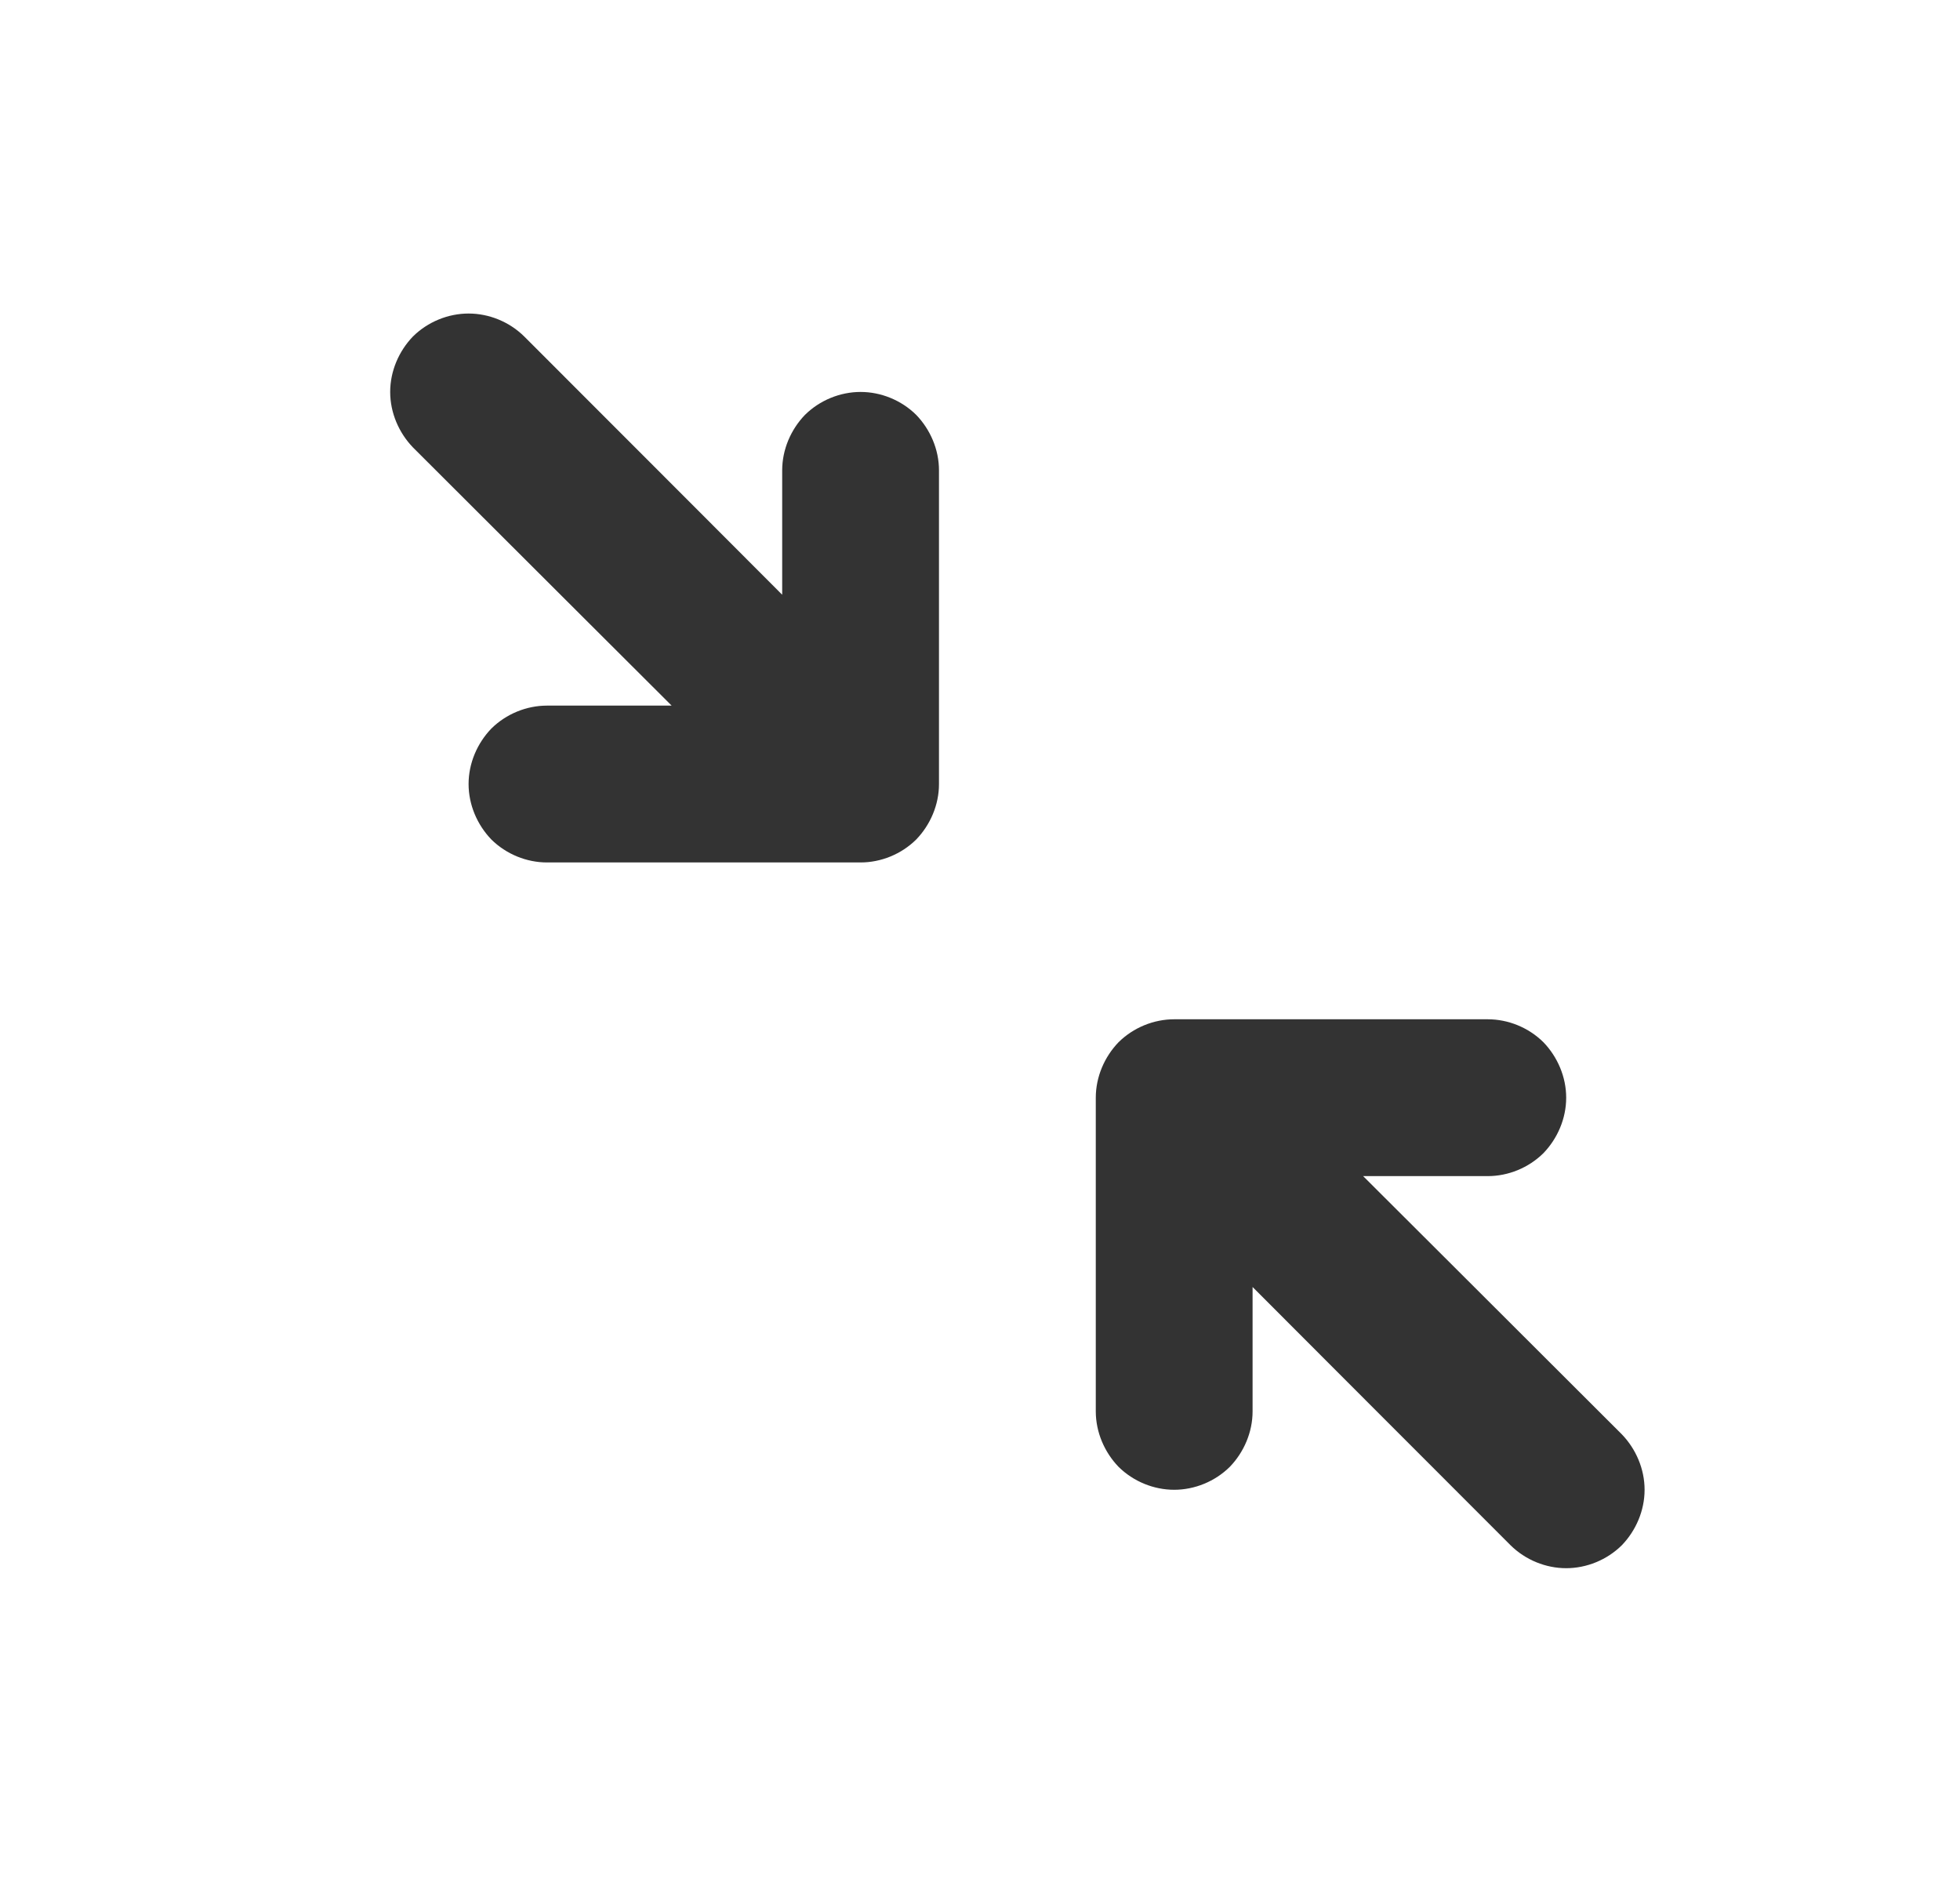
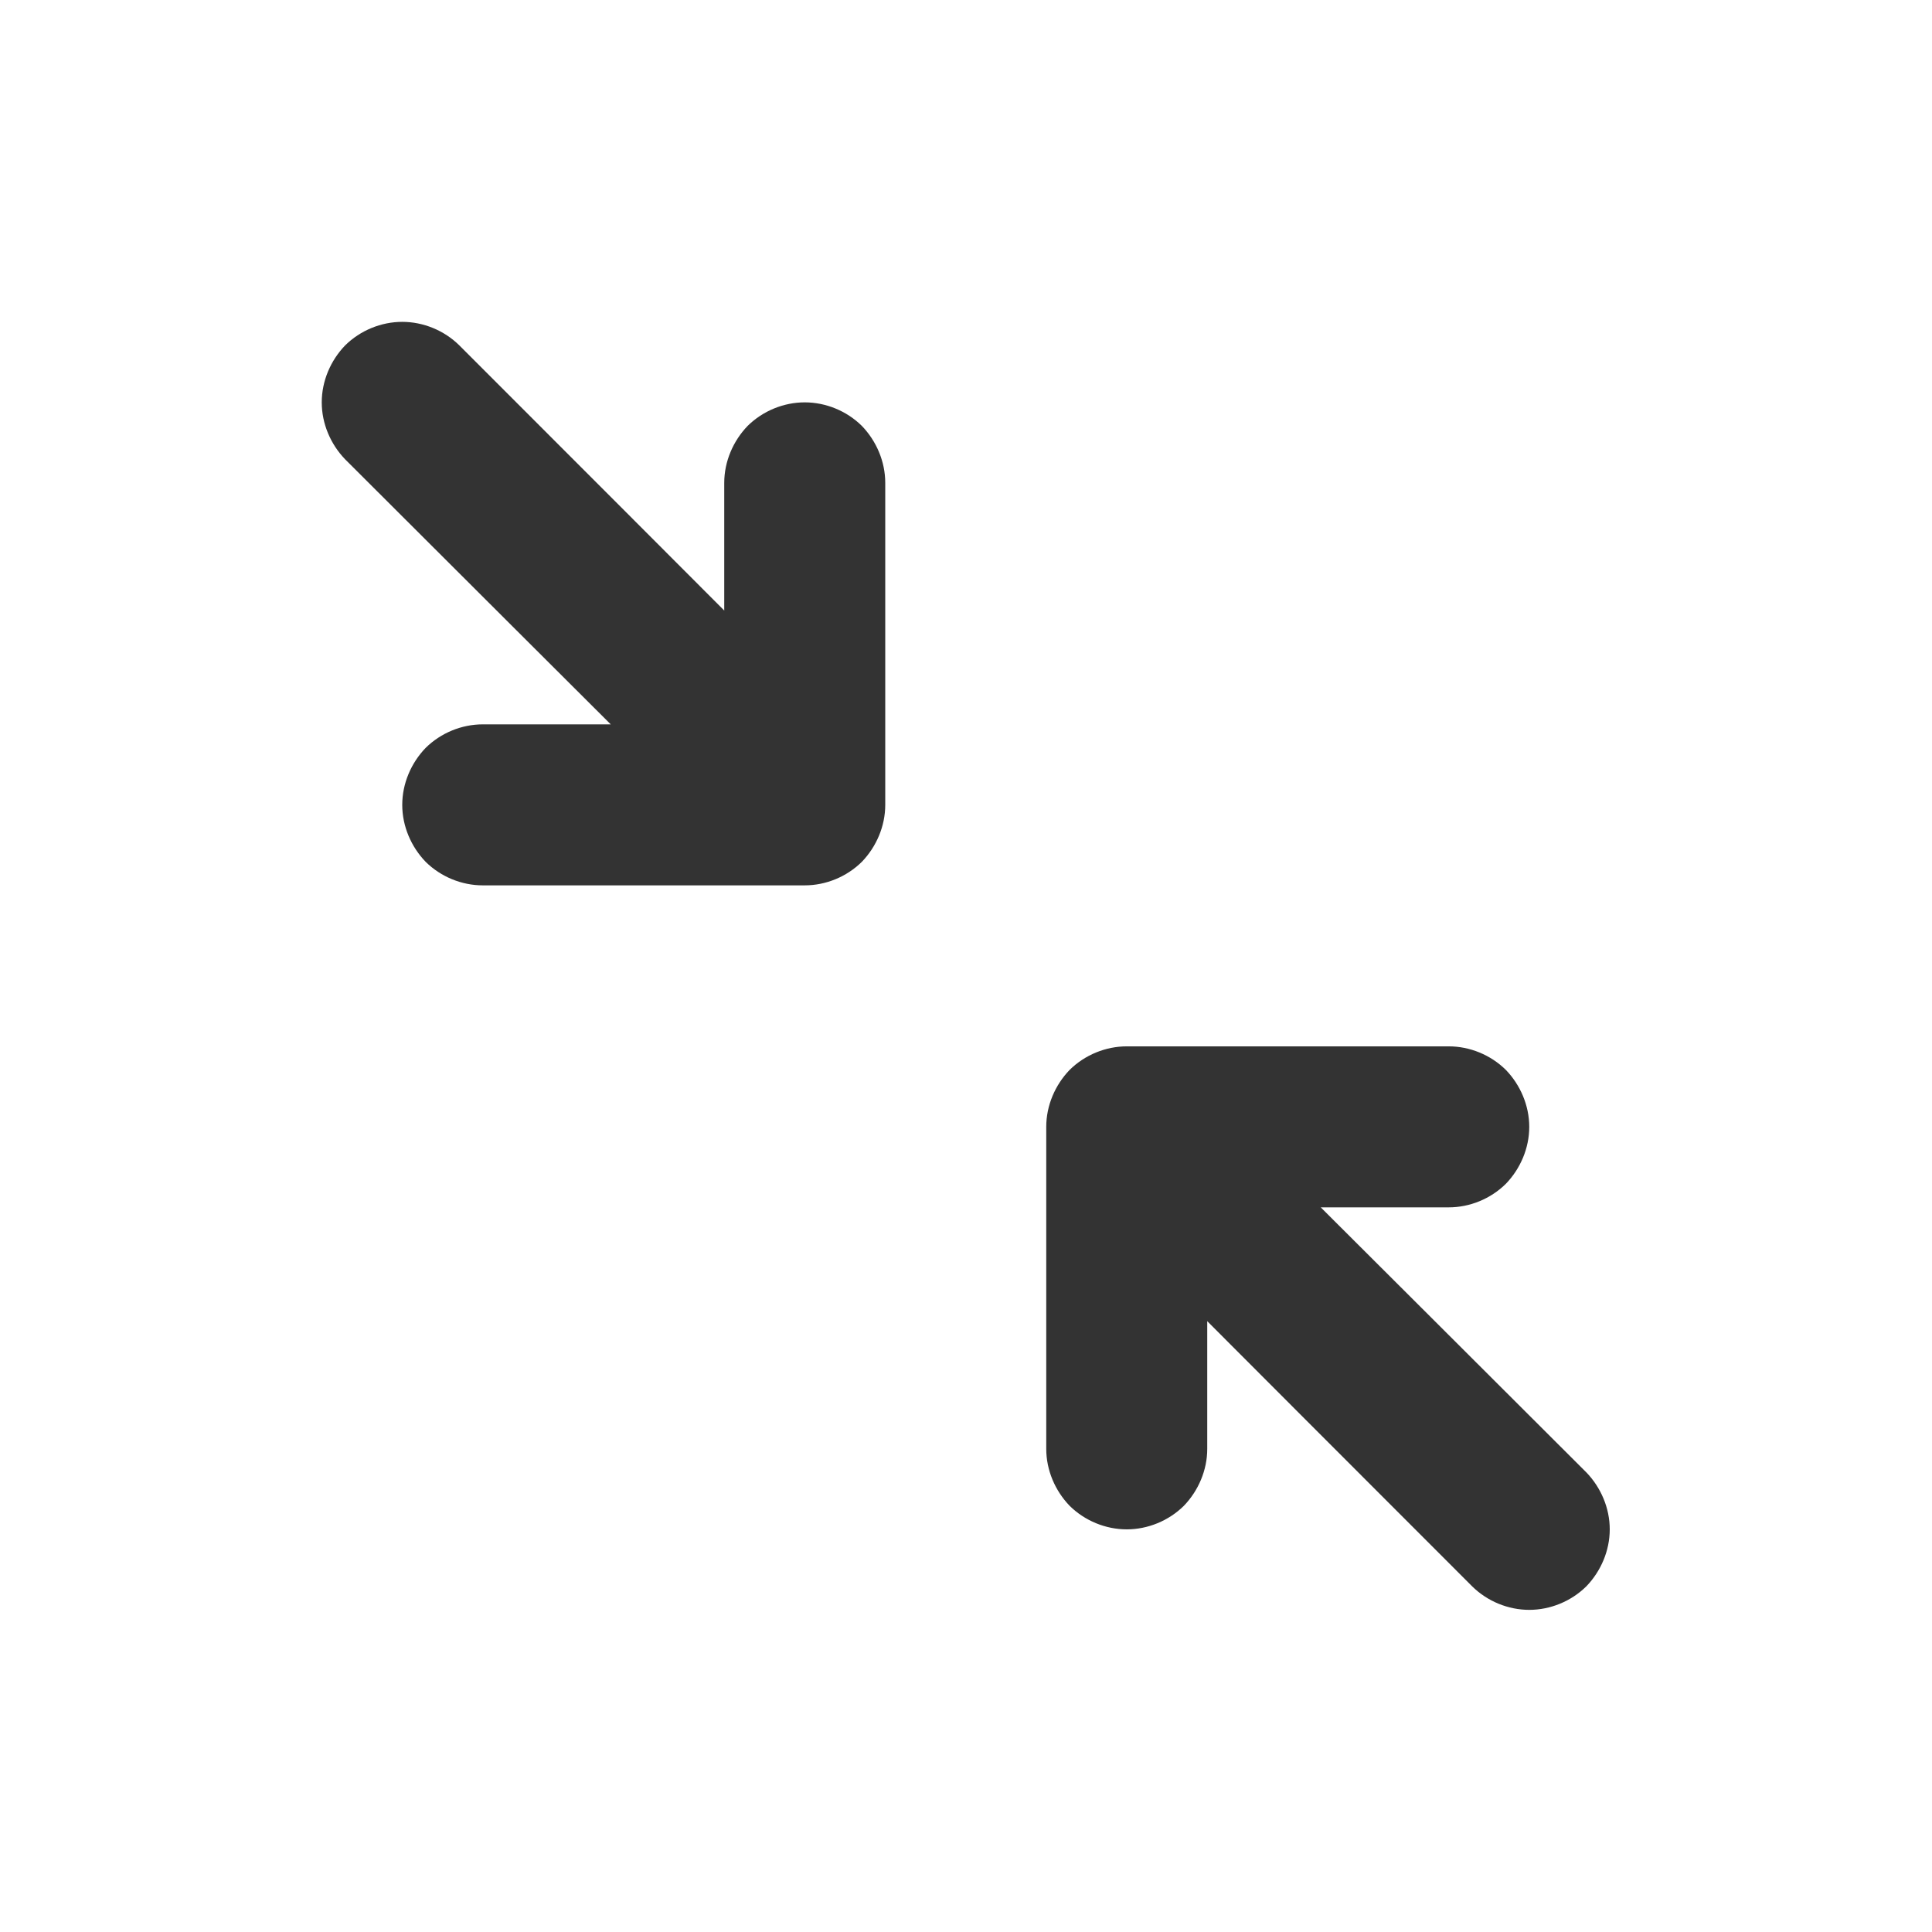
- <svg xmlns="http://www.w3.org/2000/svg" width="25px" height="24px" version="1.1" xml:space="preserve" style="fill-rule:evenodd;clip-rule:evenodd;stroke-linejoin:round;stroke-miterlimit:1.414;">
-   <g transform="matrix(1,0,0,1,-1538,-558)">
-     <g id="ui.regular.shrink" transform="matrix(0.800768,0,0,0.984948,1538.98,558)">
+ <svg xmlns="http://www.w3.org/2000/svg" width="24px" height="24px" version="1.1" xml:space="preserve" style="fill-rule:evenodd;clip-rule:evenodd;stroke-linejoin:round;stroke-miterlimit:1.414;">
+   <g transform="matrix(1,0,0,1,-1539,-558)">
+     <g id="ui.regular.shrink" transform="matrix(0.800768,0,0,0.984948,1539,558)">
      <rect x="0" y="0" width="29.971" height="24.367" style="fill:none;" />
      <g transform="matrix(1.2488,0,0,1.01528,-3115.76,-566.528)">
        <path d="M2514,572C2514,572.265 2513.89,572.52 2513.71,572.707C2513.52,572.895 2513.26,573 2513,573C2512.27,573 2511.41,573 2511.41,573C2511.41,573 2513.56,575.144 2514.71,576.293C2514.89,576.48 2515,576.735 2515,577C2515,577.265 2514.89,577.52 2514.71,577.707C2514.52,577.895 2514.26,578 2514,578C2513.74,578 2513.48,577.895 2513.29,577.707C2512.14,576.558 2510,574.414 2510,574.414C2510,574.414 2510,575.272 2510,576C2510,576.265 2509.89,576.52 2509.71,576.707C2509.52,576.895 2509.26,577 2509,577C2508.74,577 2508.48,576.895 2508.29,576.707C2508.11,576.52 2508,576.265 2508,576C2508,574.89 2508,573.11 2508,572C2508,571.735 2508.11,571.48 2508.29,571.293C2508.48,571.105 2508.74,571 2509,571C2510.11,571 2511.89,571 2513,571C2513.26,571 2513.52,571.105 2513.71,571.293C2513.89,571.48 2514,571.735 2514,572C2514,572 2514,572 2514,572ZM2506,568C2506,568.265 2505.89,568.52 2505.71,568.707C2505.52,568.895 2505.26,569 2505,569C2503.89,569 2502.11,569 2501,569C2500.74,569 2500.48,568.895 2500.29,568.707C2500.11,568.52 2500,568.265 2500,568C2500,567.735 2500.11,567.48 2500.29,567.293C2500.48,567.105 2500.74,567 2501,567C2501.73,567 2502.59,567 2502.59,567C2502.59,567 2500.44,564.856 2499.29,563.707C2499.11,563.52 2499,563.265 2499,563C2499,562.735 2499.11,562.48 2499.29,562.293C2499.48,562.105 2499.74,562 2500,562C2500.26,562 2500.52,562.105 2500.71,562.293C2501.86,563.442 2504,565.586 2504,565.586C2504,565.586 2504,564.728 2504,564C2504,563.735 2504.11,563.48 2504.29,563.293C2504.48,563.105 2504.74,563 2505,563C2505.26,563 2505.52,563.105 2505.71,563.293C2505.89,563.48 2506,563.735 2506,564C2506,565.11 2506,566.89 2506,568Z" style="fill:rgb(51,51,51);" />
      </g>
    </g>
  </g>
</svg>
